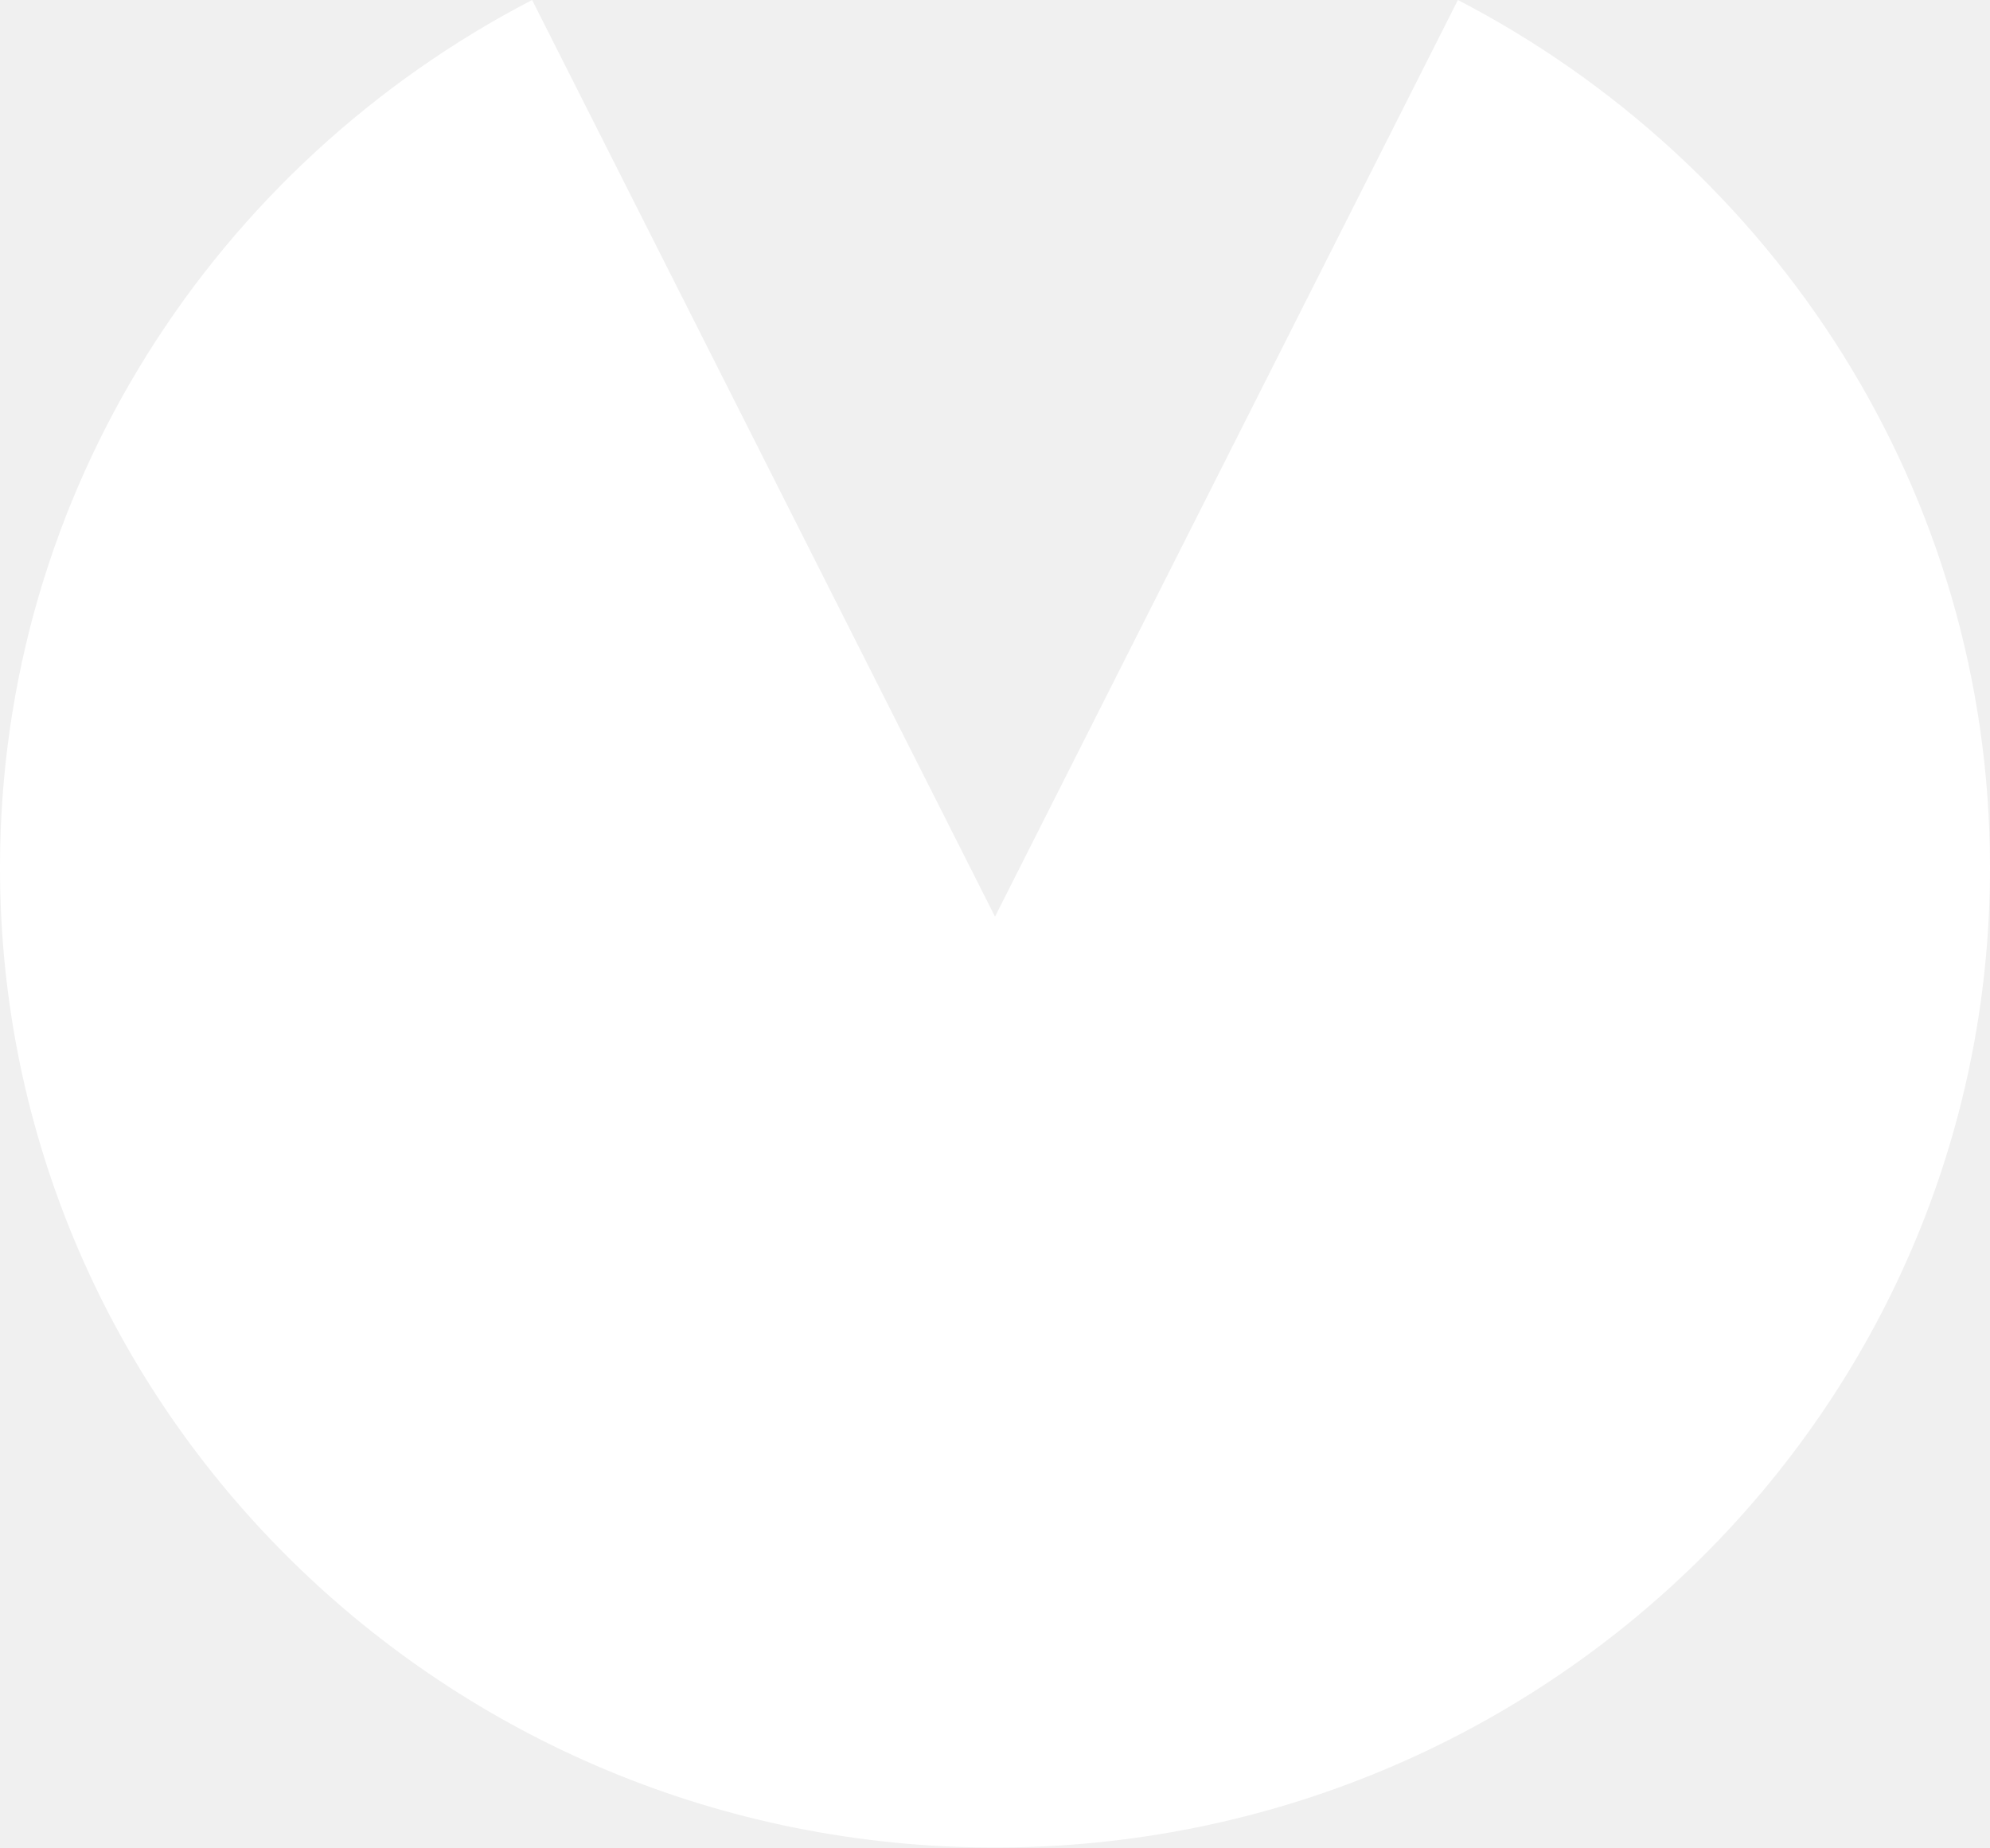
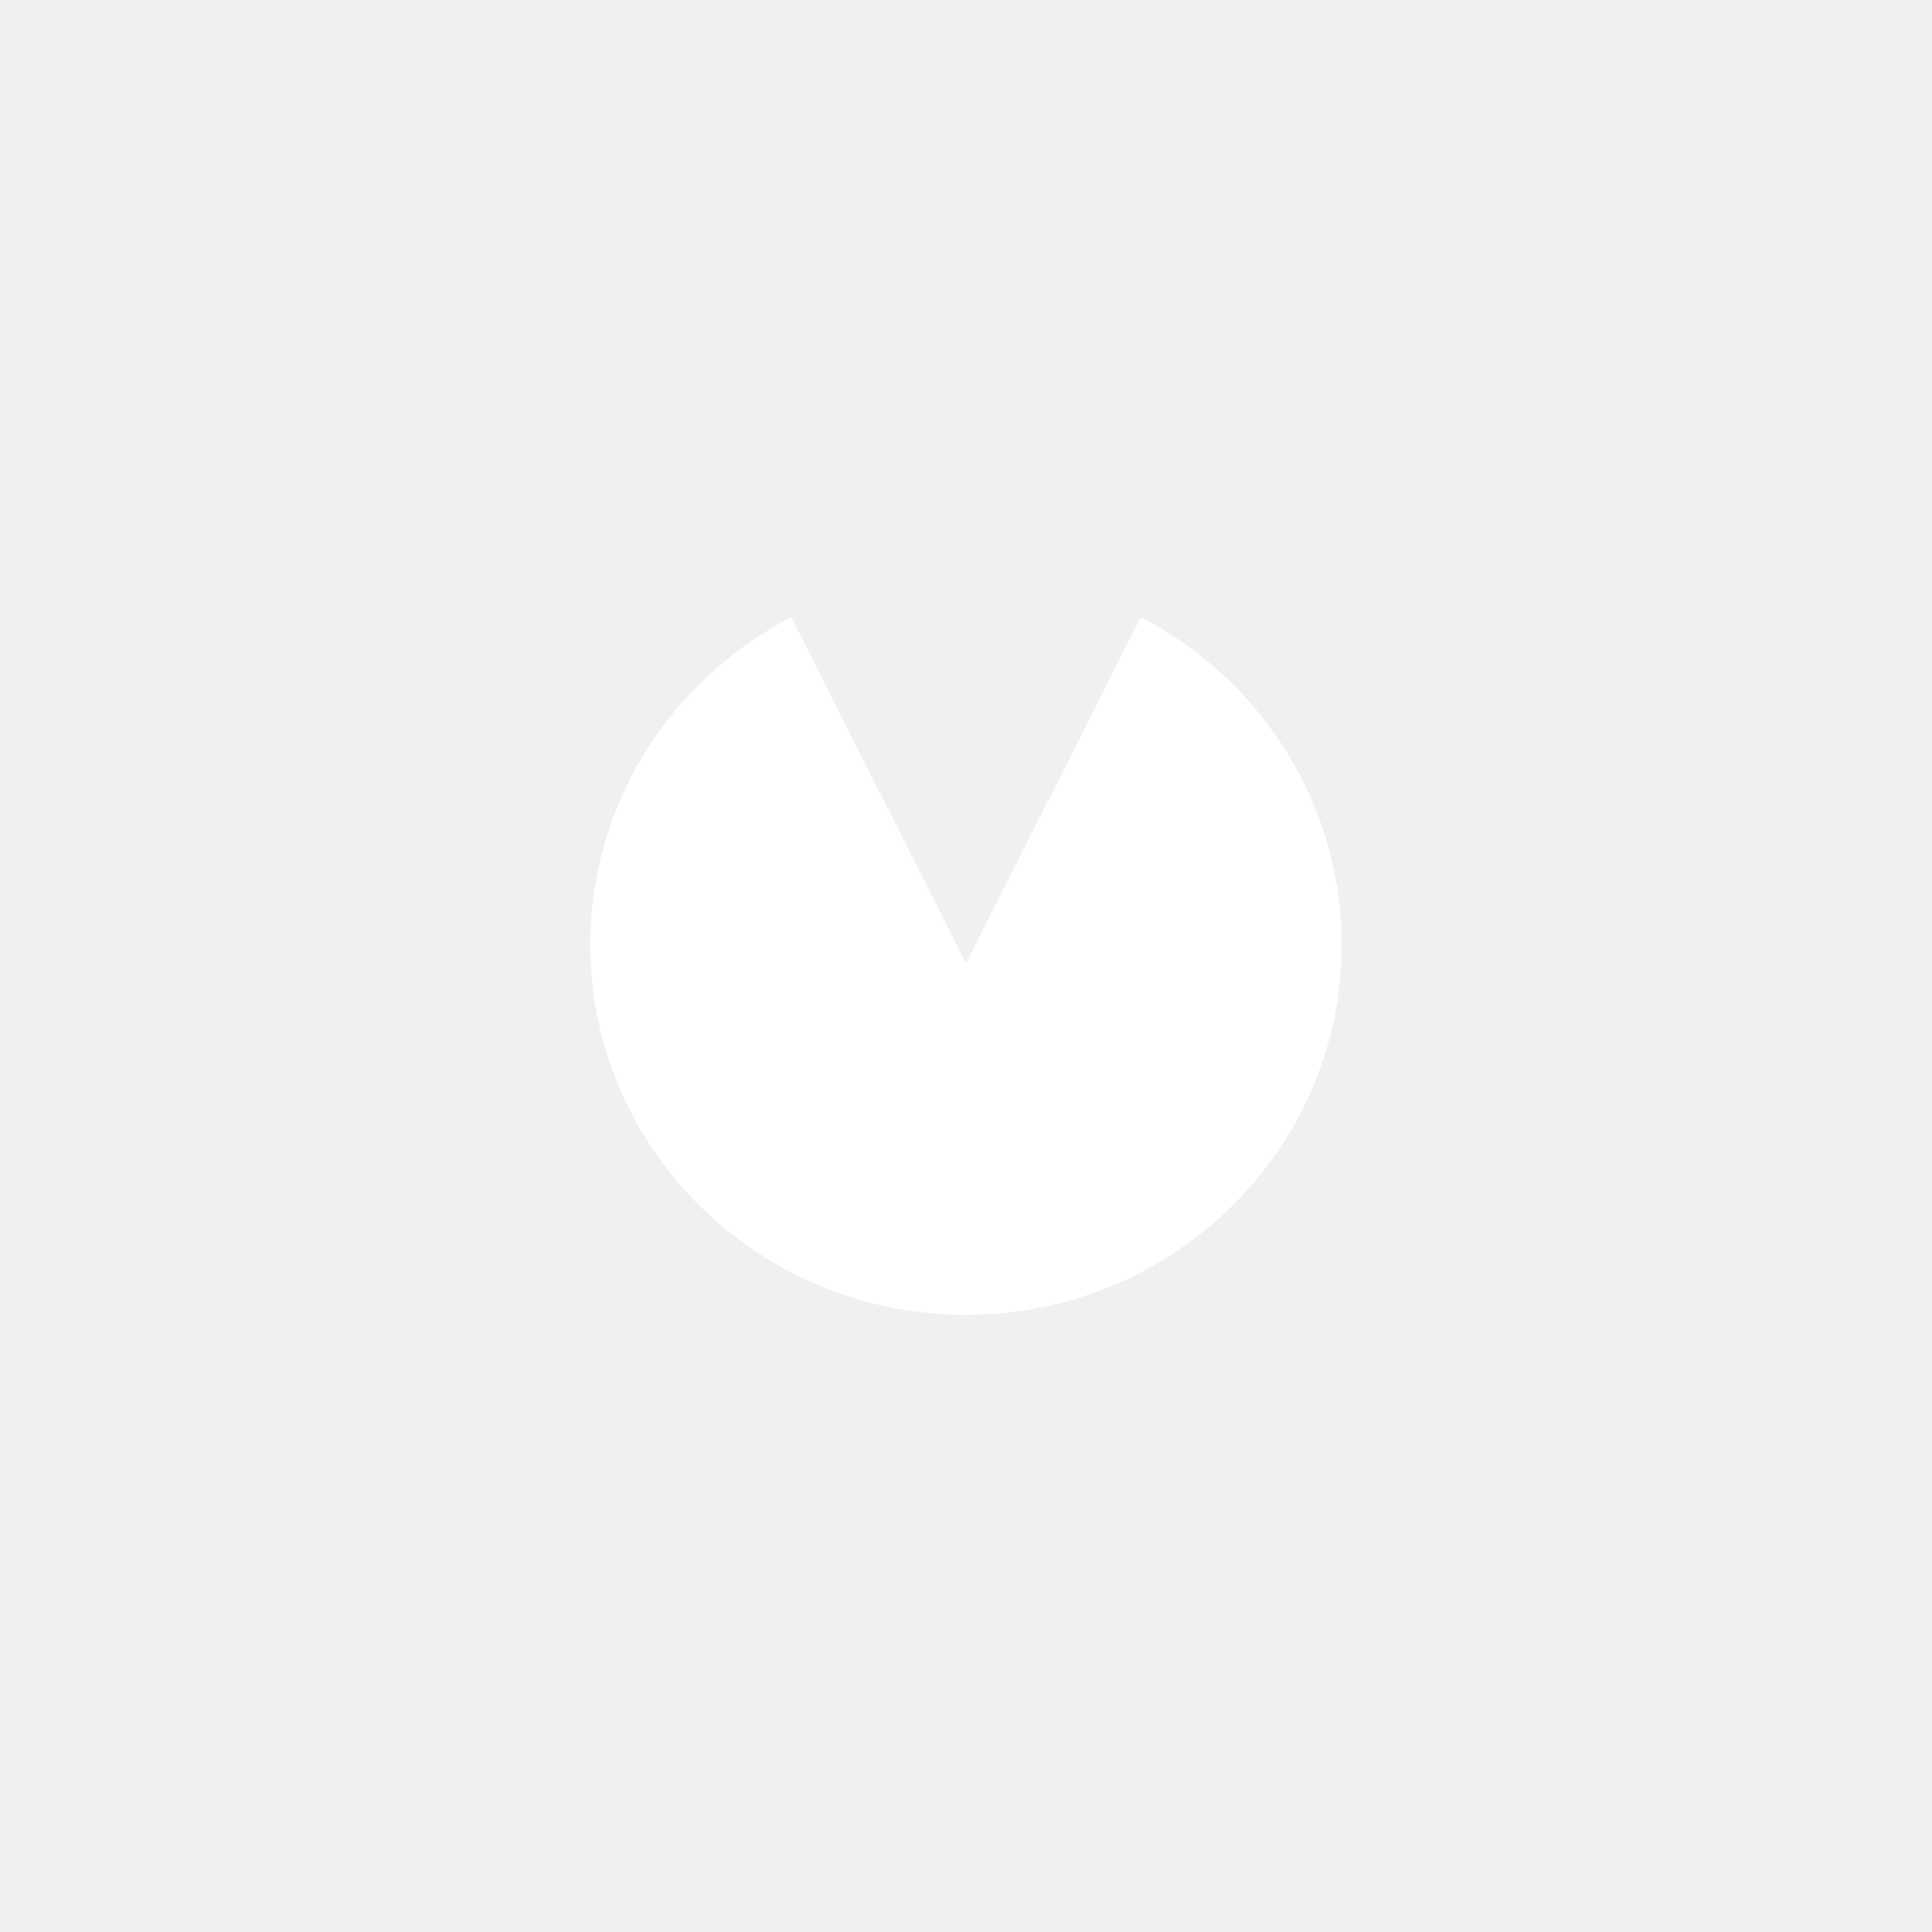
- <svg xmlns="http://www.w3.org/2000/svg" width="28" height="26">
+ <svg xmlns="http://www.w3.org/2000/svg" viewBox="-22 -23 72 72">
  <path fill="#FFF" fill-rule="evenodd" d="M20.513 0C24.965 2.309 28 6.91 28 12.21 28 19.826 21.732 26 14 26S0 19.826 0 12.21C0 6.91 3.035 2.309 7.487 0L14 12.9z" />
</svg>
